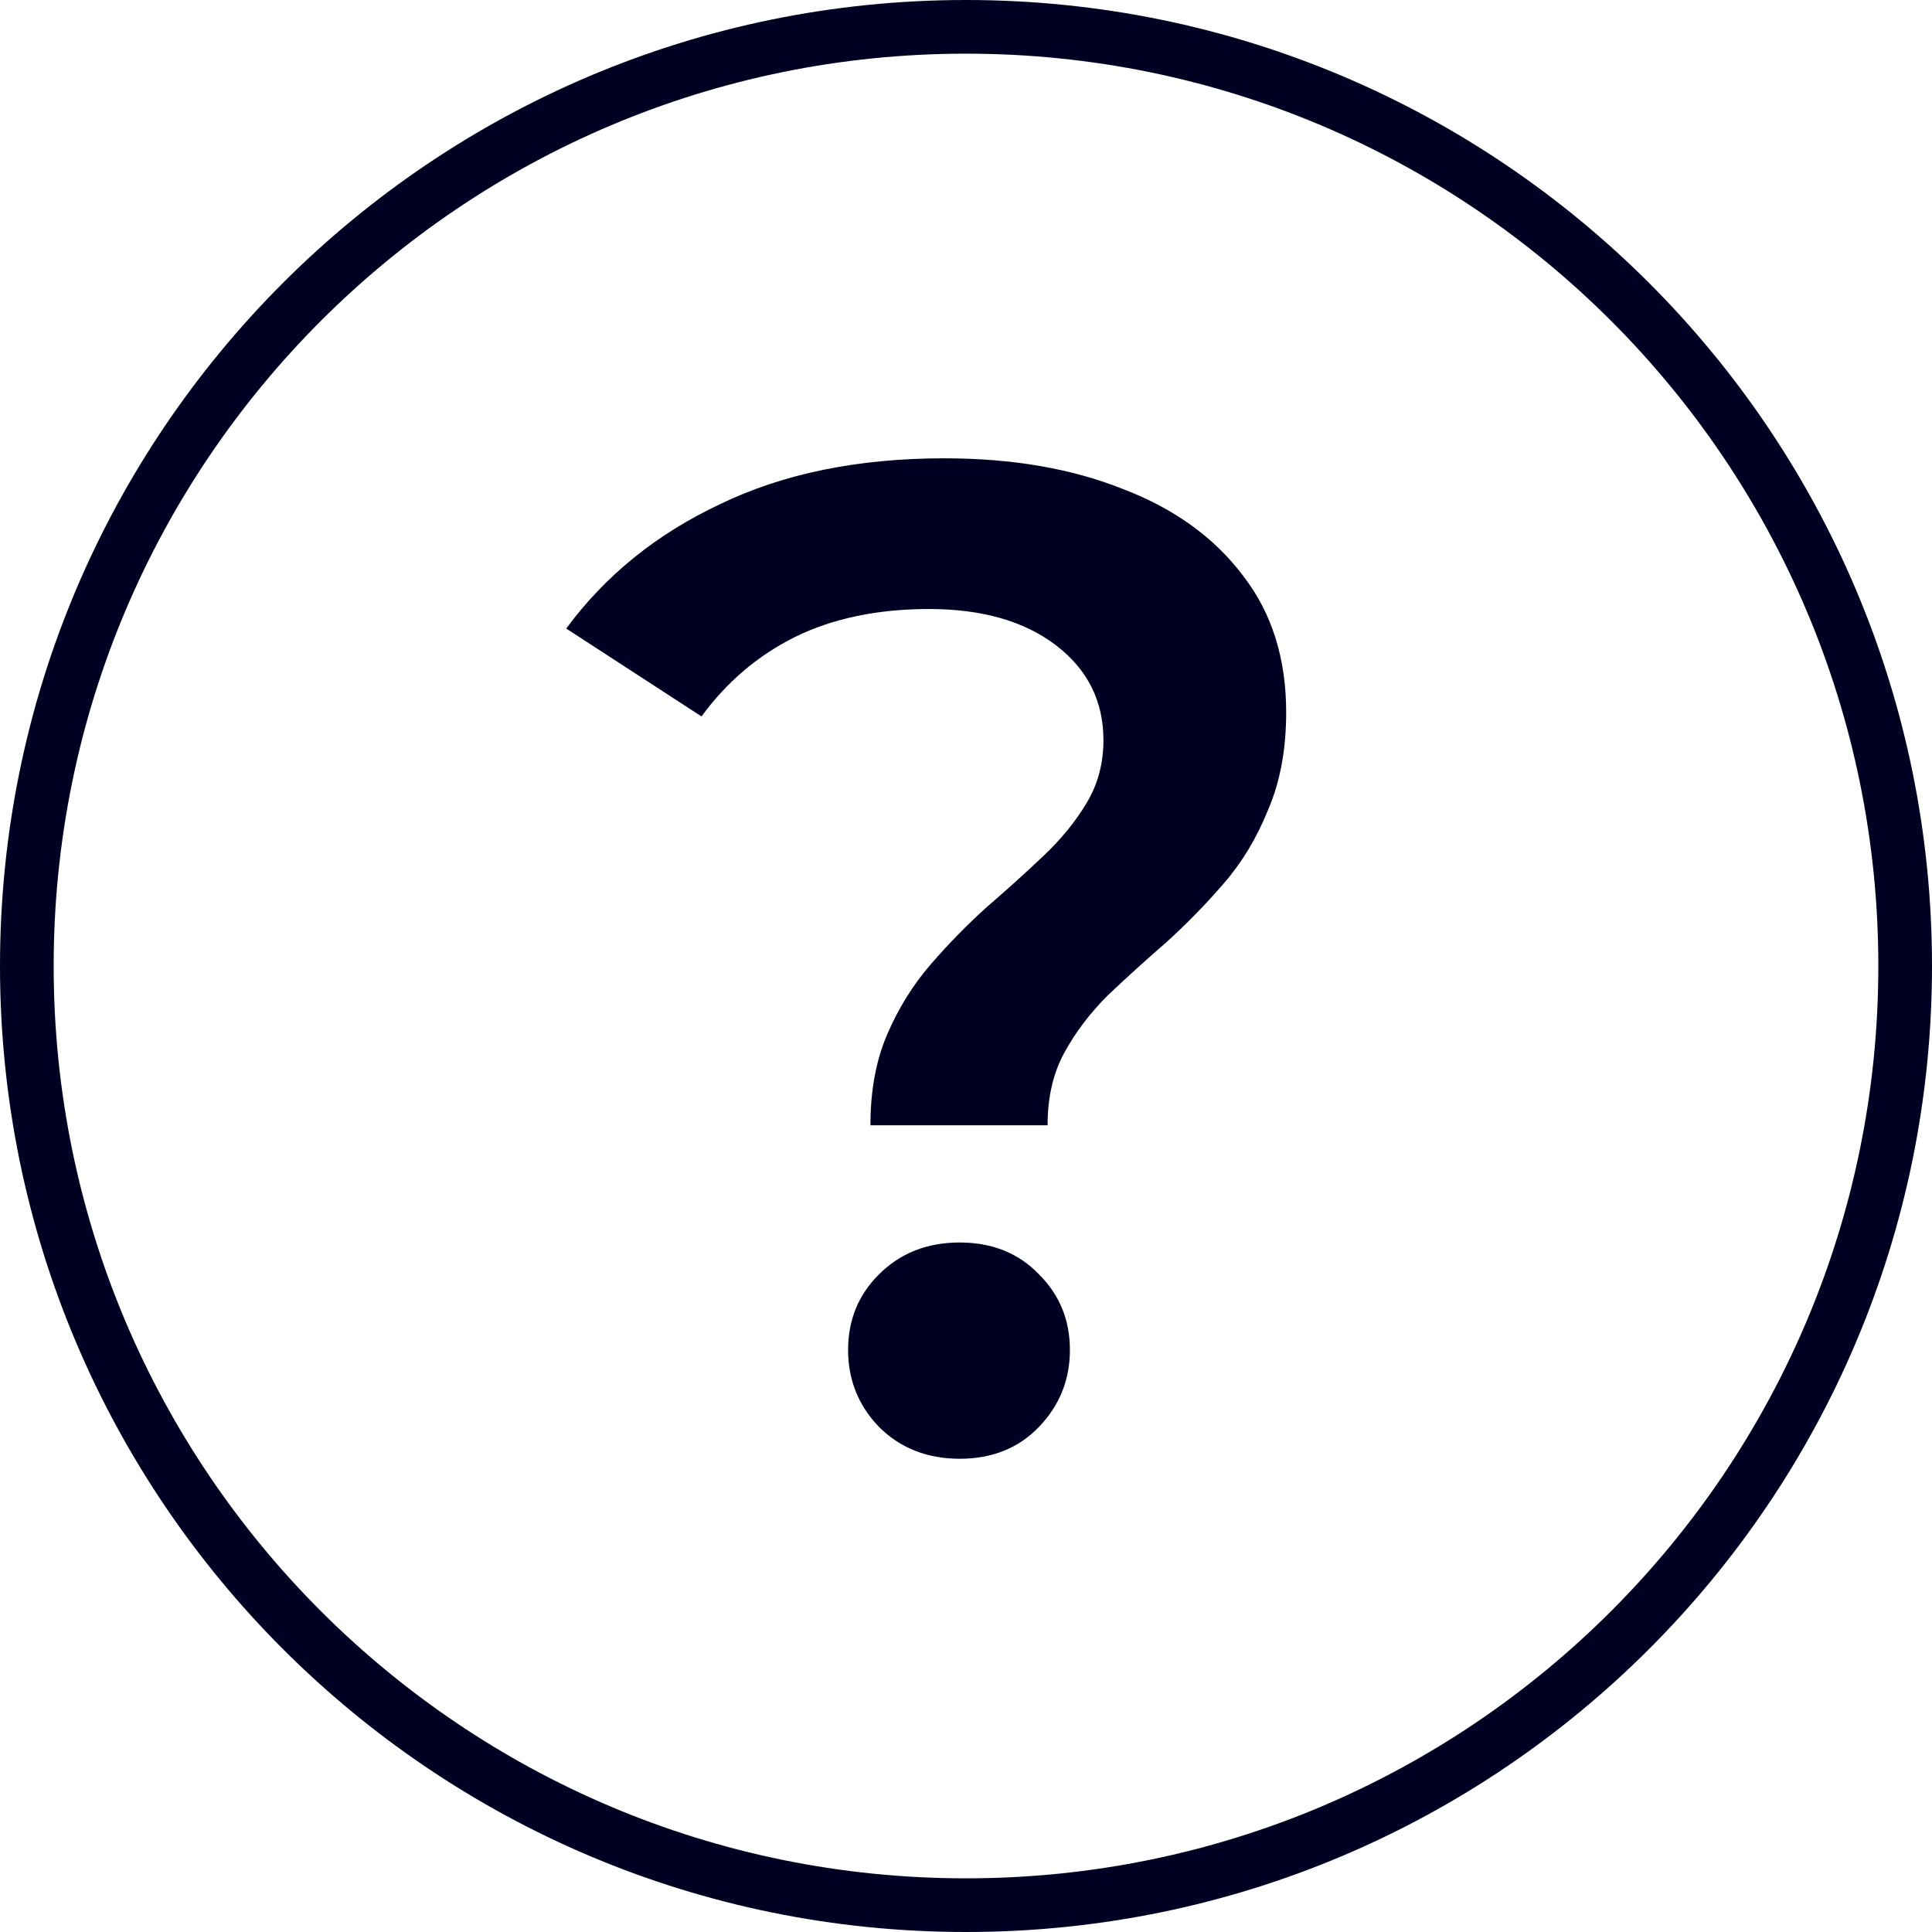
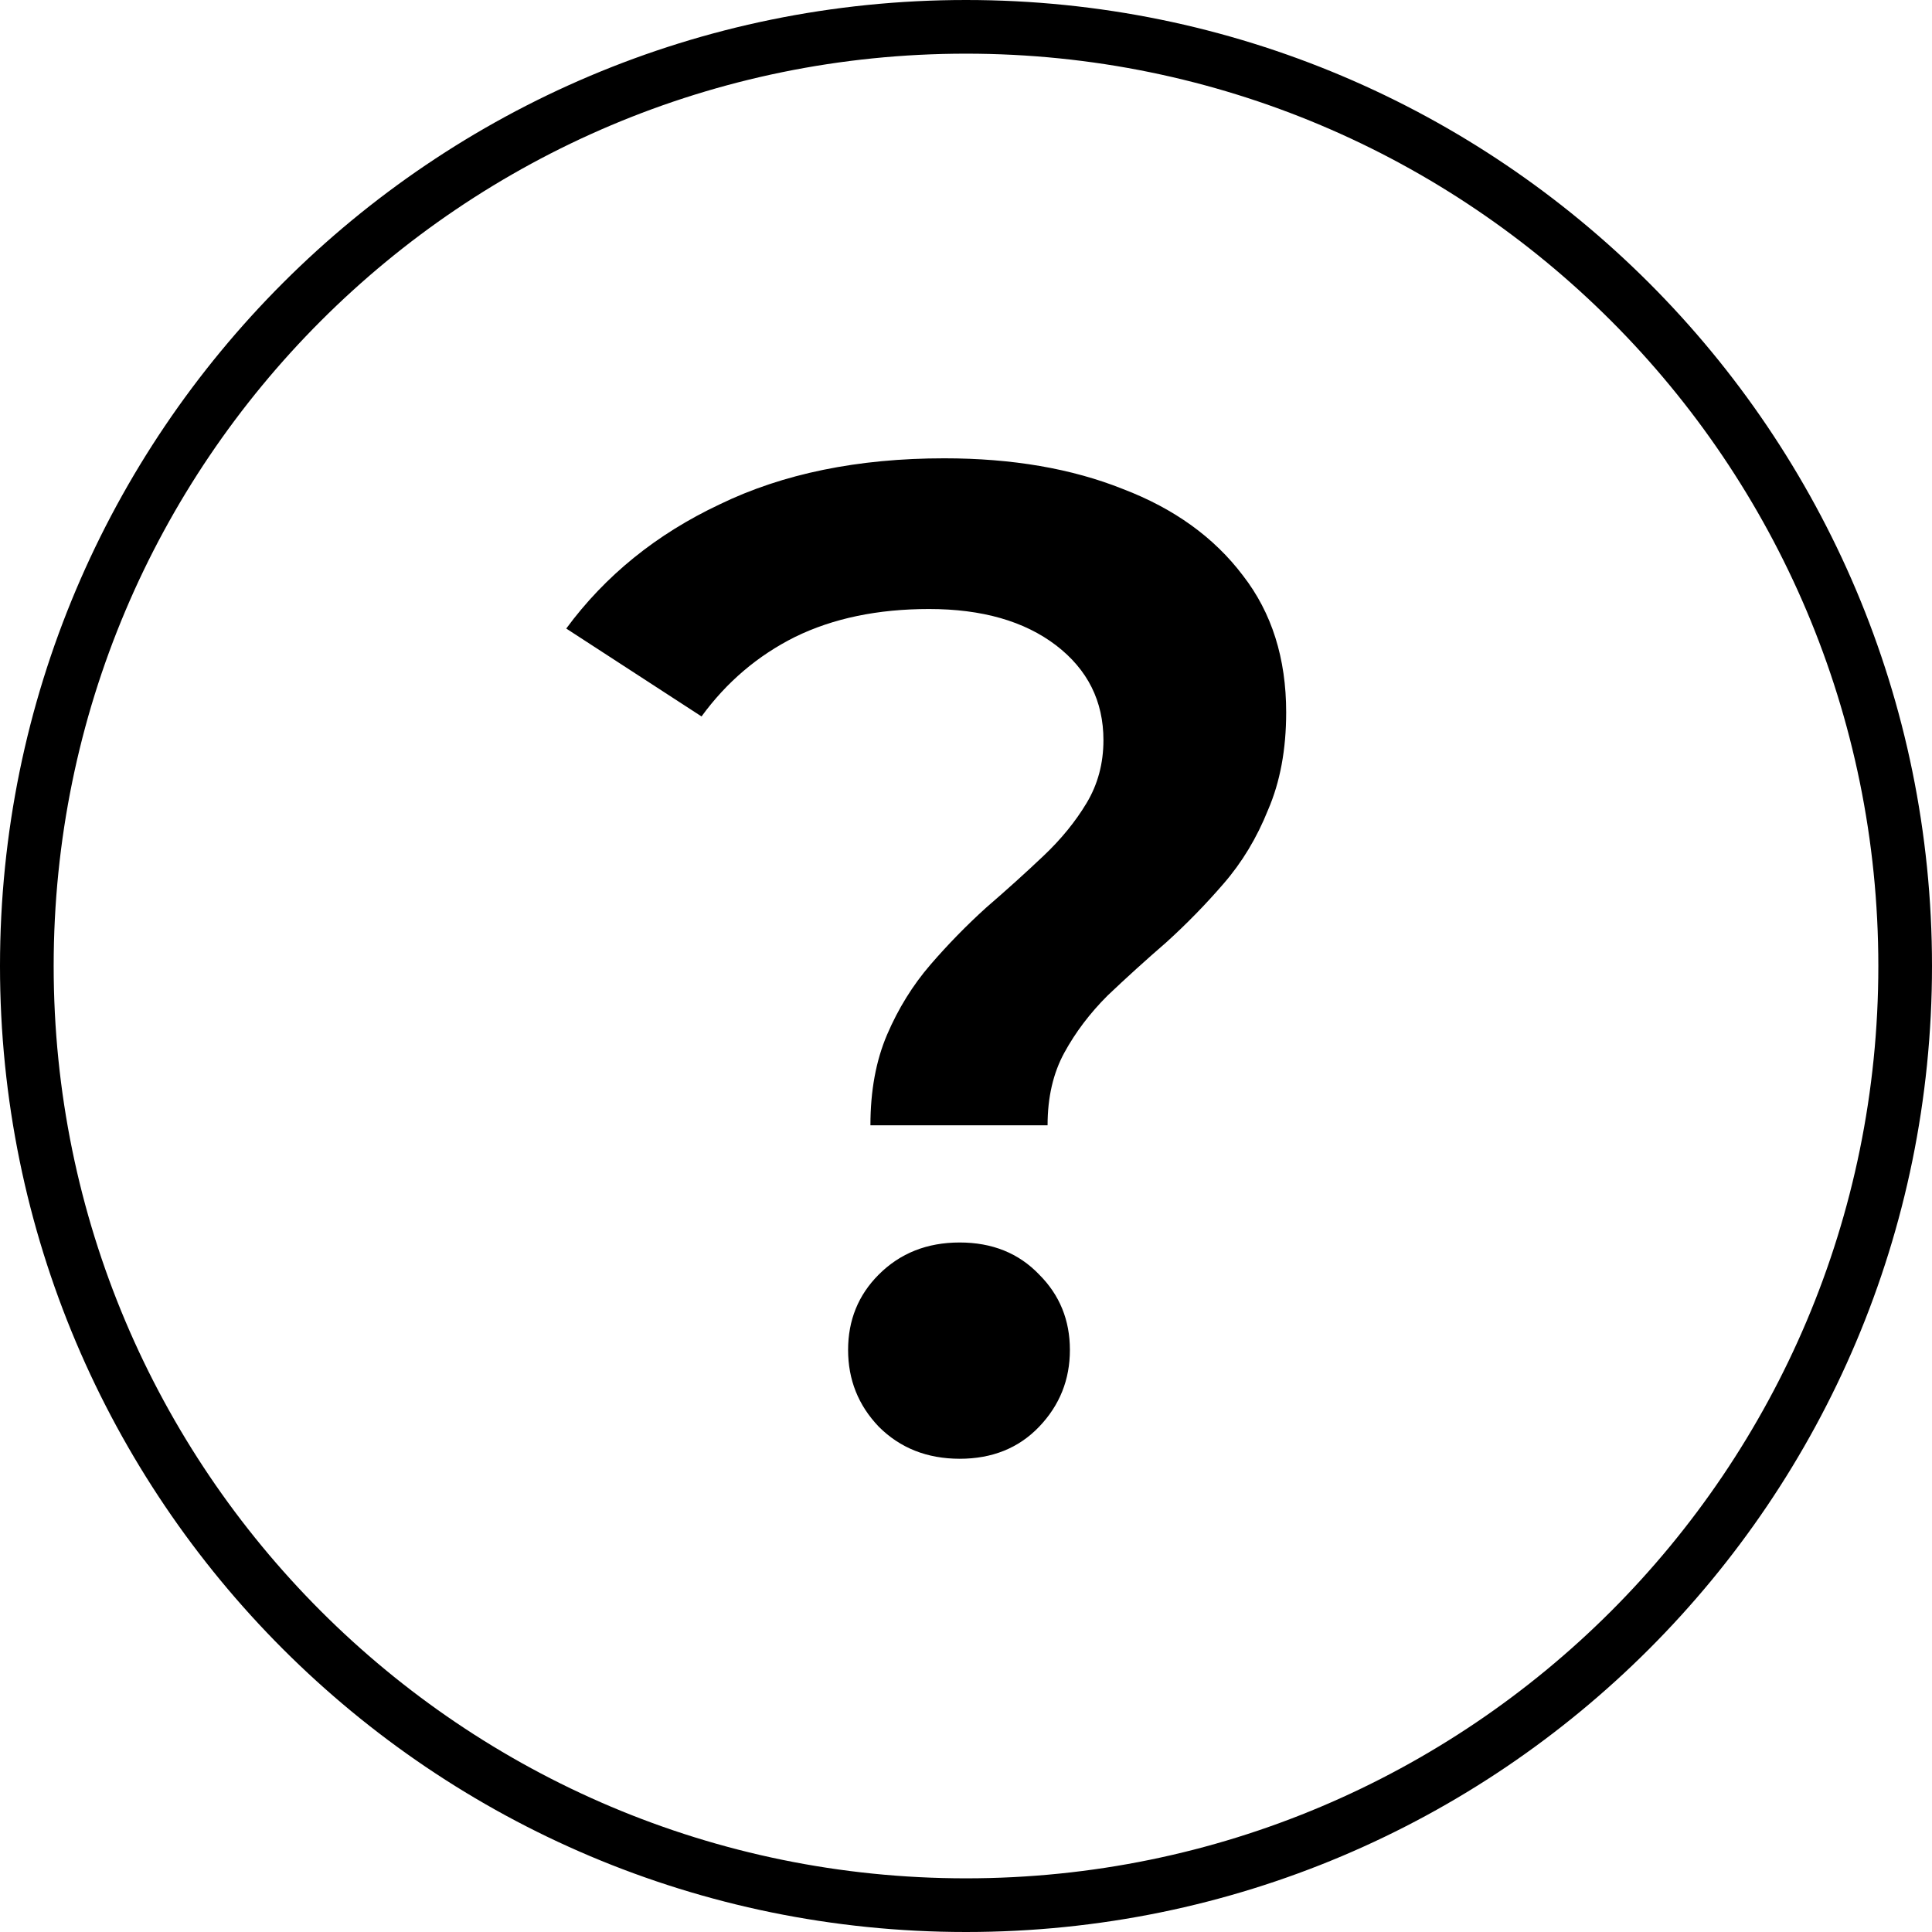
<svg xmlns="http://www.w3.org/2000/svg" width="36" height="36" viewBox="0 0 36 36" fill="none">
-   <path d="M18 0C27.941 0 36 8.059 36 18C36 27.941 27.941 36 18 36C8.059 36 0 27.941 0 18C0 8.059 8.059 0 18 0ZM18 1C8.611 1 1 8.611 1 18C1 27.389 8.611 35 18 35C27.389 35 35 27.389 35 18C35 8.611 27.389 1 18 1ZM17.882 23.152C18.488 23.152 18.983 23.351 19.364 23.75C19.746 24.131 19.936 24.6 19.936 25.154C19.936 25.709 19.745 26.185 19.364 26.584C18.983 26.983 18.488 27.182 17.882 27.182C17.275 27.181 16.773 26.983 16.374 26.584C15.993 26.185 15.803 25.709 15.803 25.154C15.803 24.6 15.993 24.131 16.374 23.75C16.773 23.351 17.275 23.152 17.882 23.152ZM17.597 8.54C18.862 8.54 19.971 8.731 20.924 9.112C21.877 9.476 22.623 10.013 23.16 10.724C23.698 11.417 23.966 12.267 23.966 13.273C23.966 13.966 23.853 14.572 23.628 15.092C23.42 15.612 23.143 16.071 22.796 16.47C22.467 16.851 22.112 17.215 21.73 17.561C21.349 17.891 20.985 18.221 20.639 18.55C20.309 18.879 20.04 19.235 19.832 19.616C19.624 19.997 19.52 20.448 19.52 20.968H16.219C16.219 20.327 16.322 19.764 16.53 19.278C16.738 18.793 17.007 18.359 17.336 17.977C17.665 17.596 18.012 17.241 18.376 16.912C18.757 16.583 19.113 16.262 19.442 15.95C19.772 15.638 20.04 15.309 20.248 14.962C20.456 14.615 20.561 14.225 20.561 13.792C20.561 13.064 20.266 12.475 19.677 12.024C19.087 11.574 18.298 11.348 17.311 11.348C16.357 11.348 15.525 11.521 14.815 11.868C14.121 12.215 13.54 12.708 13.072 13.35L10.551 11.712C11.279 10.724 12.232 9.953 13.41 9.398C14.589 8.826 15.985 8.54 17.597 8.54Z" fill="#000023" />
+   <path d="M18 0C27.941 0 36 8.059 36 18C36 27.941 27.941 36 18 36C8.059 36 0 27.941 0 18C0 8.059 8.059 0 18 0ZM18 1C8.611 1 1 8.611 1 18C1 27.389 8.611 35 18 35C27.389 35 35 27.389 35 18C35 8.611 27.389 1 18 1ZM17.882 23.152C18.488 23.152 18.983 23.351 19.364 23.75C19.746 24.131 19.936 24.6 19.936 25.154C19.936 25.709 19.745 26.185 19.364 26.584C18.983 26.983 18.488 27.182 17.882 27.182C17.275 27.181 16.773 26.983 16.374 26.584C15.993 26.185 15.803 25.709 15.803 25.154C15.803 24.6 15.993 24.131 16.374 23.75C16.773 23.351 17.275 23.152 17.882 23.152ZM17.597 8.54C18.862 8.54 19.971 8.731 20.924 9.112C21.877 9.476 22.623 10.013 23.16 10.724C23.698 11.417 23.966 12.267 23.966 13.273C23.966 13.966 23.853 14.572 23.628 15.092C23.42 15.612 23.143 16.071 22.796 16.47C22.467 16.851 22.112 17.215 21.73 17.561C21.349 17.891 20.985 18.221 20.639 18.55C20.309 18.879 20.04 19.235 19.832 19.616C19.624 19.997 19.52 20.448 19.52 20.968H16.219C16.219 20.327 16.322 19.764 16.53 19.278C16.738 18.793 17.007 18.359 17.336 17.977C17.665 17.596 18.012 17.241 18.376 16.912C18.757 16.583 19.113 16.262 19.442 15.95C19.772 15.638 20.04 15.309 20.248 14.962C20.456 14.615 20.561 14.225 20.561 13.792C20.561 13.064 20.266 12.475 19.677 12.024C19.087 11.574 18.298 11.348 17.311 11.348C16.357 11.348 15.525 11.521 14.815 11.868C14.121 12.215 13.54 12.708 13.072 13.35L10.551 11.712C11.279 10.724 12.232 9.953 13.41 9.398C14.589 8.826 15.985 8.54 17.597 8.54Z" fill="currentColor" />
</svg>
